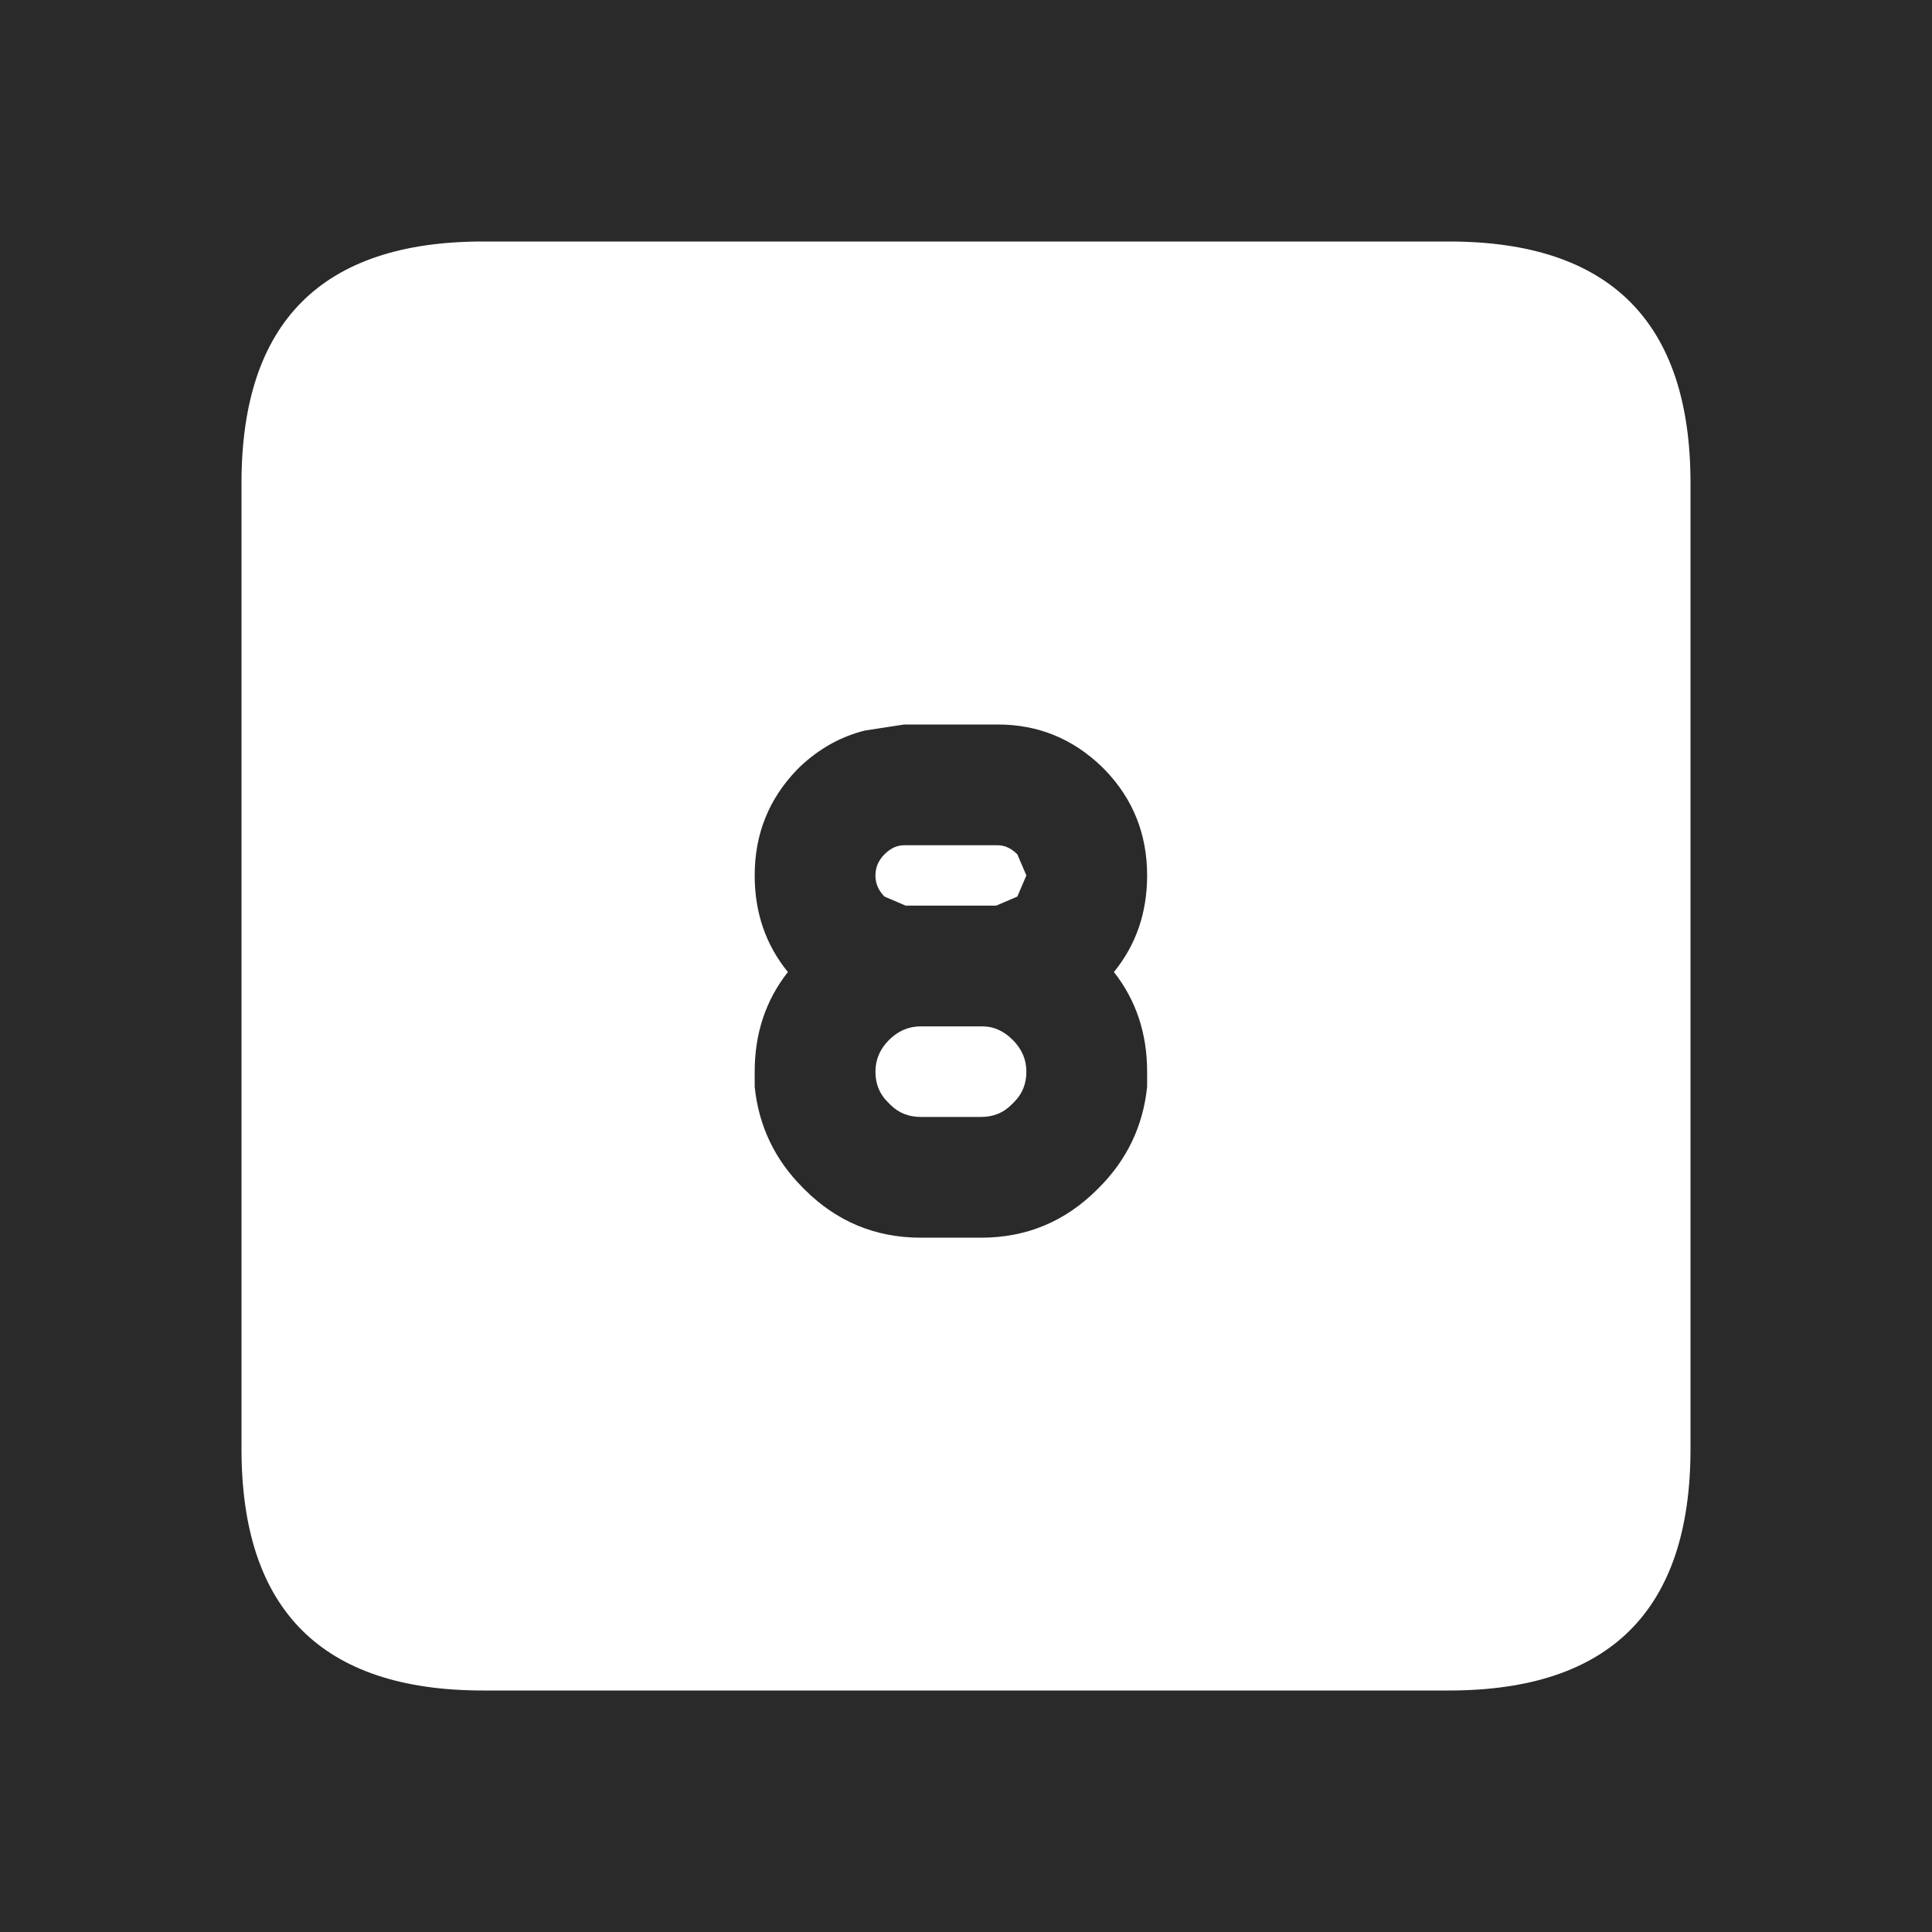
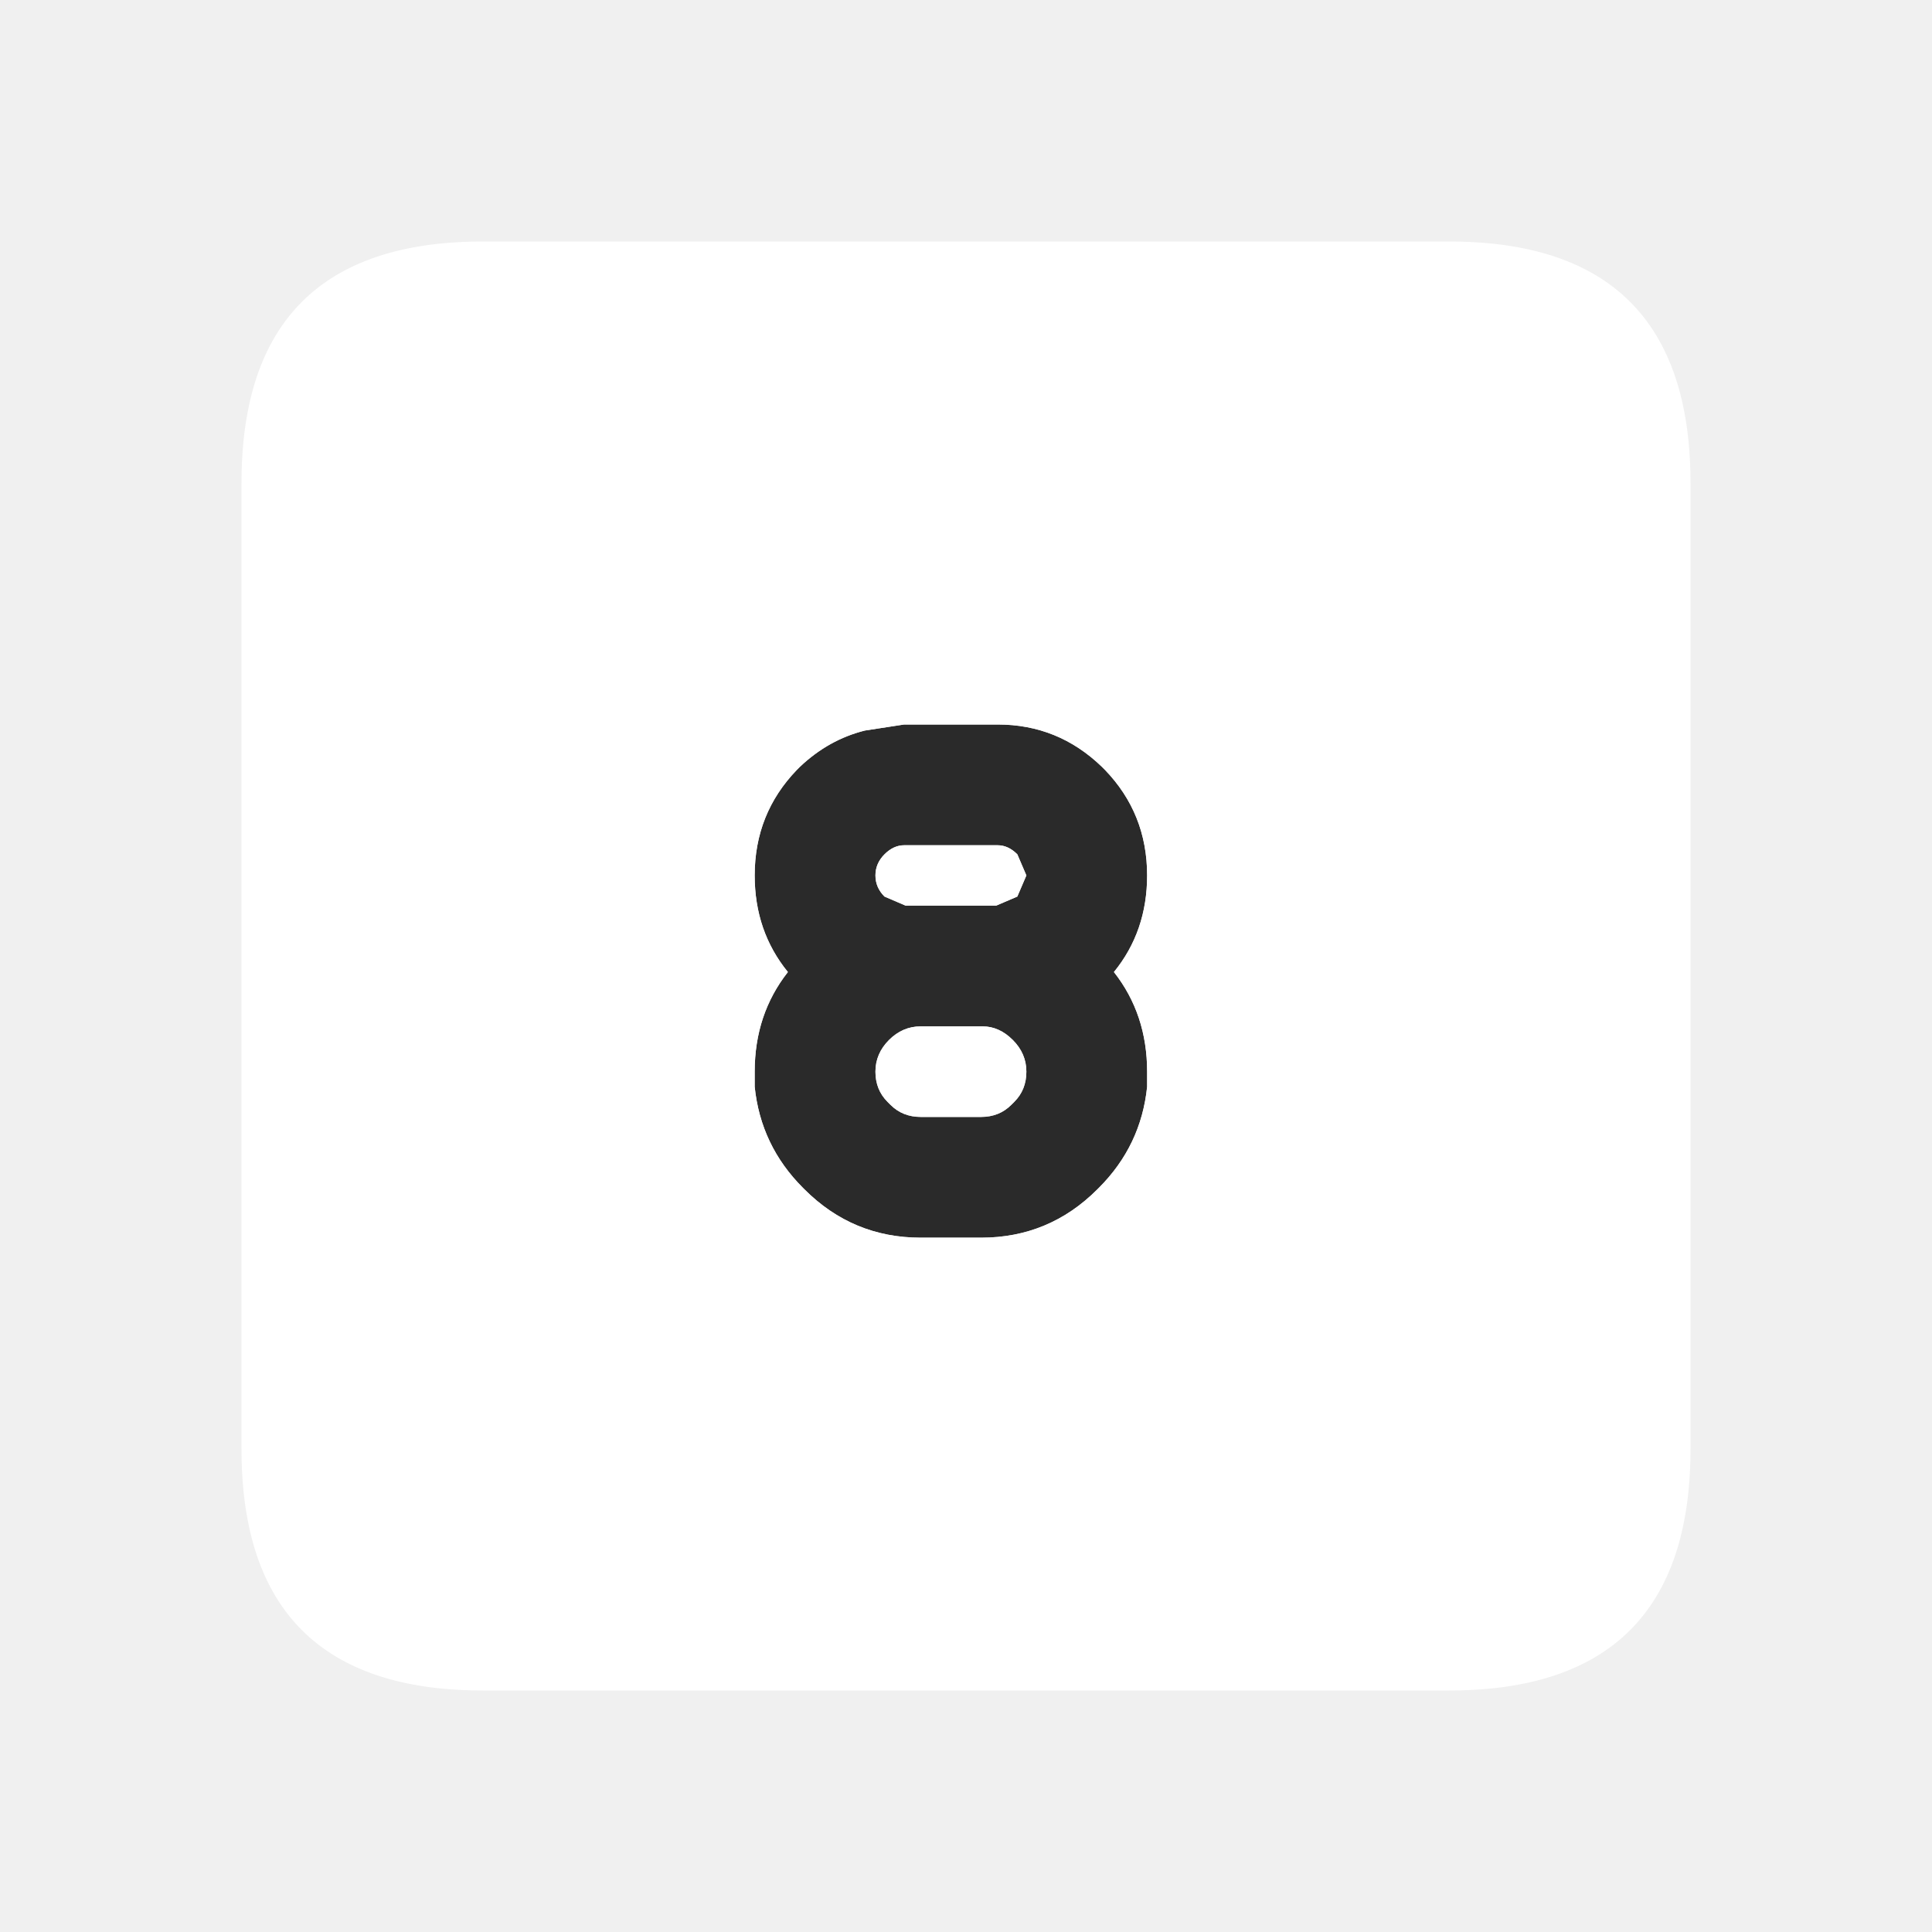
<svg xmlns="http://www.w3.org/2000/svg" width="64" height="64">
  <defs />
  <g>
-     <rect width="64" height="64" fill="#2A2A2A" />
+     <path stroke="none" fill="#2A2A2A" d="M32.5 41 Q34.75 41 36.35 39.4 L36.4 39.35 Q37.8 37.95 38 36 L38 35.5 Q38 33.6 36.9 32.2 38 30.85 38 29 38 26.95 36.6 25.5 L36.5 25.4 Q35.05 24 33.05 24 L29.95 24 28.65 24.2 Q27.45 24.5 26.5 25.4 L26.4 25.5 Q25 26.95 25 29 25 30.85 26.1 32.2 25 33.6 25 35.5 L25 36 Q25.2 37.95 26.6 39.35 L26.65 39.4 Q28.25 41 30.5 41 L32.5 41 M30 30 L29.3 29.7 Q29 29.4 29 29 29 28.6 29.3 28.3 29.6 28 29.95 28 L33.05 28 Q33.4 28 33.7 28.3 L34 29 33.7 29.7 33 30 30 30 M33.5 36.6 Q33.1 37 32.5 37 L30.5 37 Q29.9 37 29.5 36.6 L29.4 36.5 Q29 36.1 29 35.5 29 34.9 29.45 34.45 29.9 34 30.5 34 L32.55 34 Q33.1 34 33.55 34.45 34 34.9 34 35.5 34 36.1 33.6 36.5 L33.5 36.6" />
    <path stroke="none" fill="#FFFFFF" d="M16 8 L48 8 Q56 8 56 16 L56 48 Q56 56 48 56 L16 56 Q8 56 8 48 L8 16 Q8 8 16 8 M32.5 41 Q34.75 41 36.35 39.4 L36.4 39.35 Q37.8 37.95 38 36 L38 35.5 Q38 33.6 36.9 32.2 38 30.85 38 29 38 26.95 36.6 25.5 L36.5 25.4 Q35.05 24 33.05 24 L29.95 24 28.65 24.2 Q27.45 24.5 26.5 25.4 L26.4 25.5 Q25 26.95 25 29 25 30.85 26.1 32.2 25 33.6 25 35.5 L25 36 Q25.2 37.95 26.6 39.35 L26.65 39.4 Q28.25 41 30.5 41 L32.5 41 M30 30 L29.3 29.7 Q29 29.4 29 29 29 28.6 29.3 28.3 29.6 28 29.95 28 L33.05 28 Q33.4 28 33.7 28.3 L34 29 33.7 29.7 33 30 30 30 M33.5 36.6 Q33.1 37 32.5 37 L30.5 37 Q29.9 37 29.5 36.6 L29.4 36.5 Q29 36.1 29 35.5 29 34.9 29.45 34.45 29.9 34 30.5 34 L32.55 34 Q33.1 34 33.55 34.45 34 34.9 34 35.5 34 36.1 33.6 36.5 L33.5 36.6" />
  </g>
</svg>
